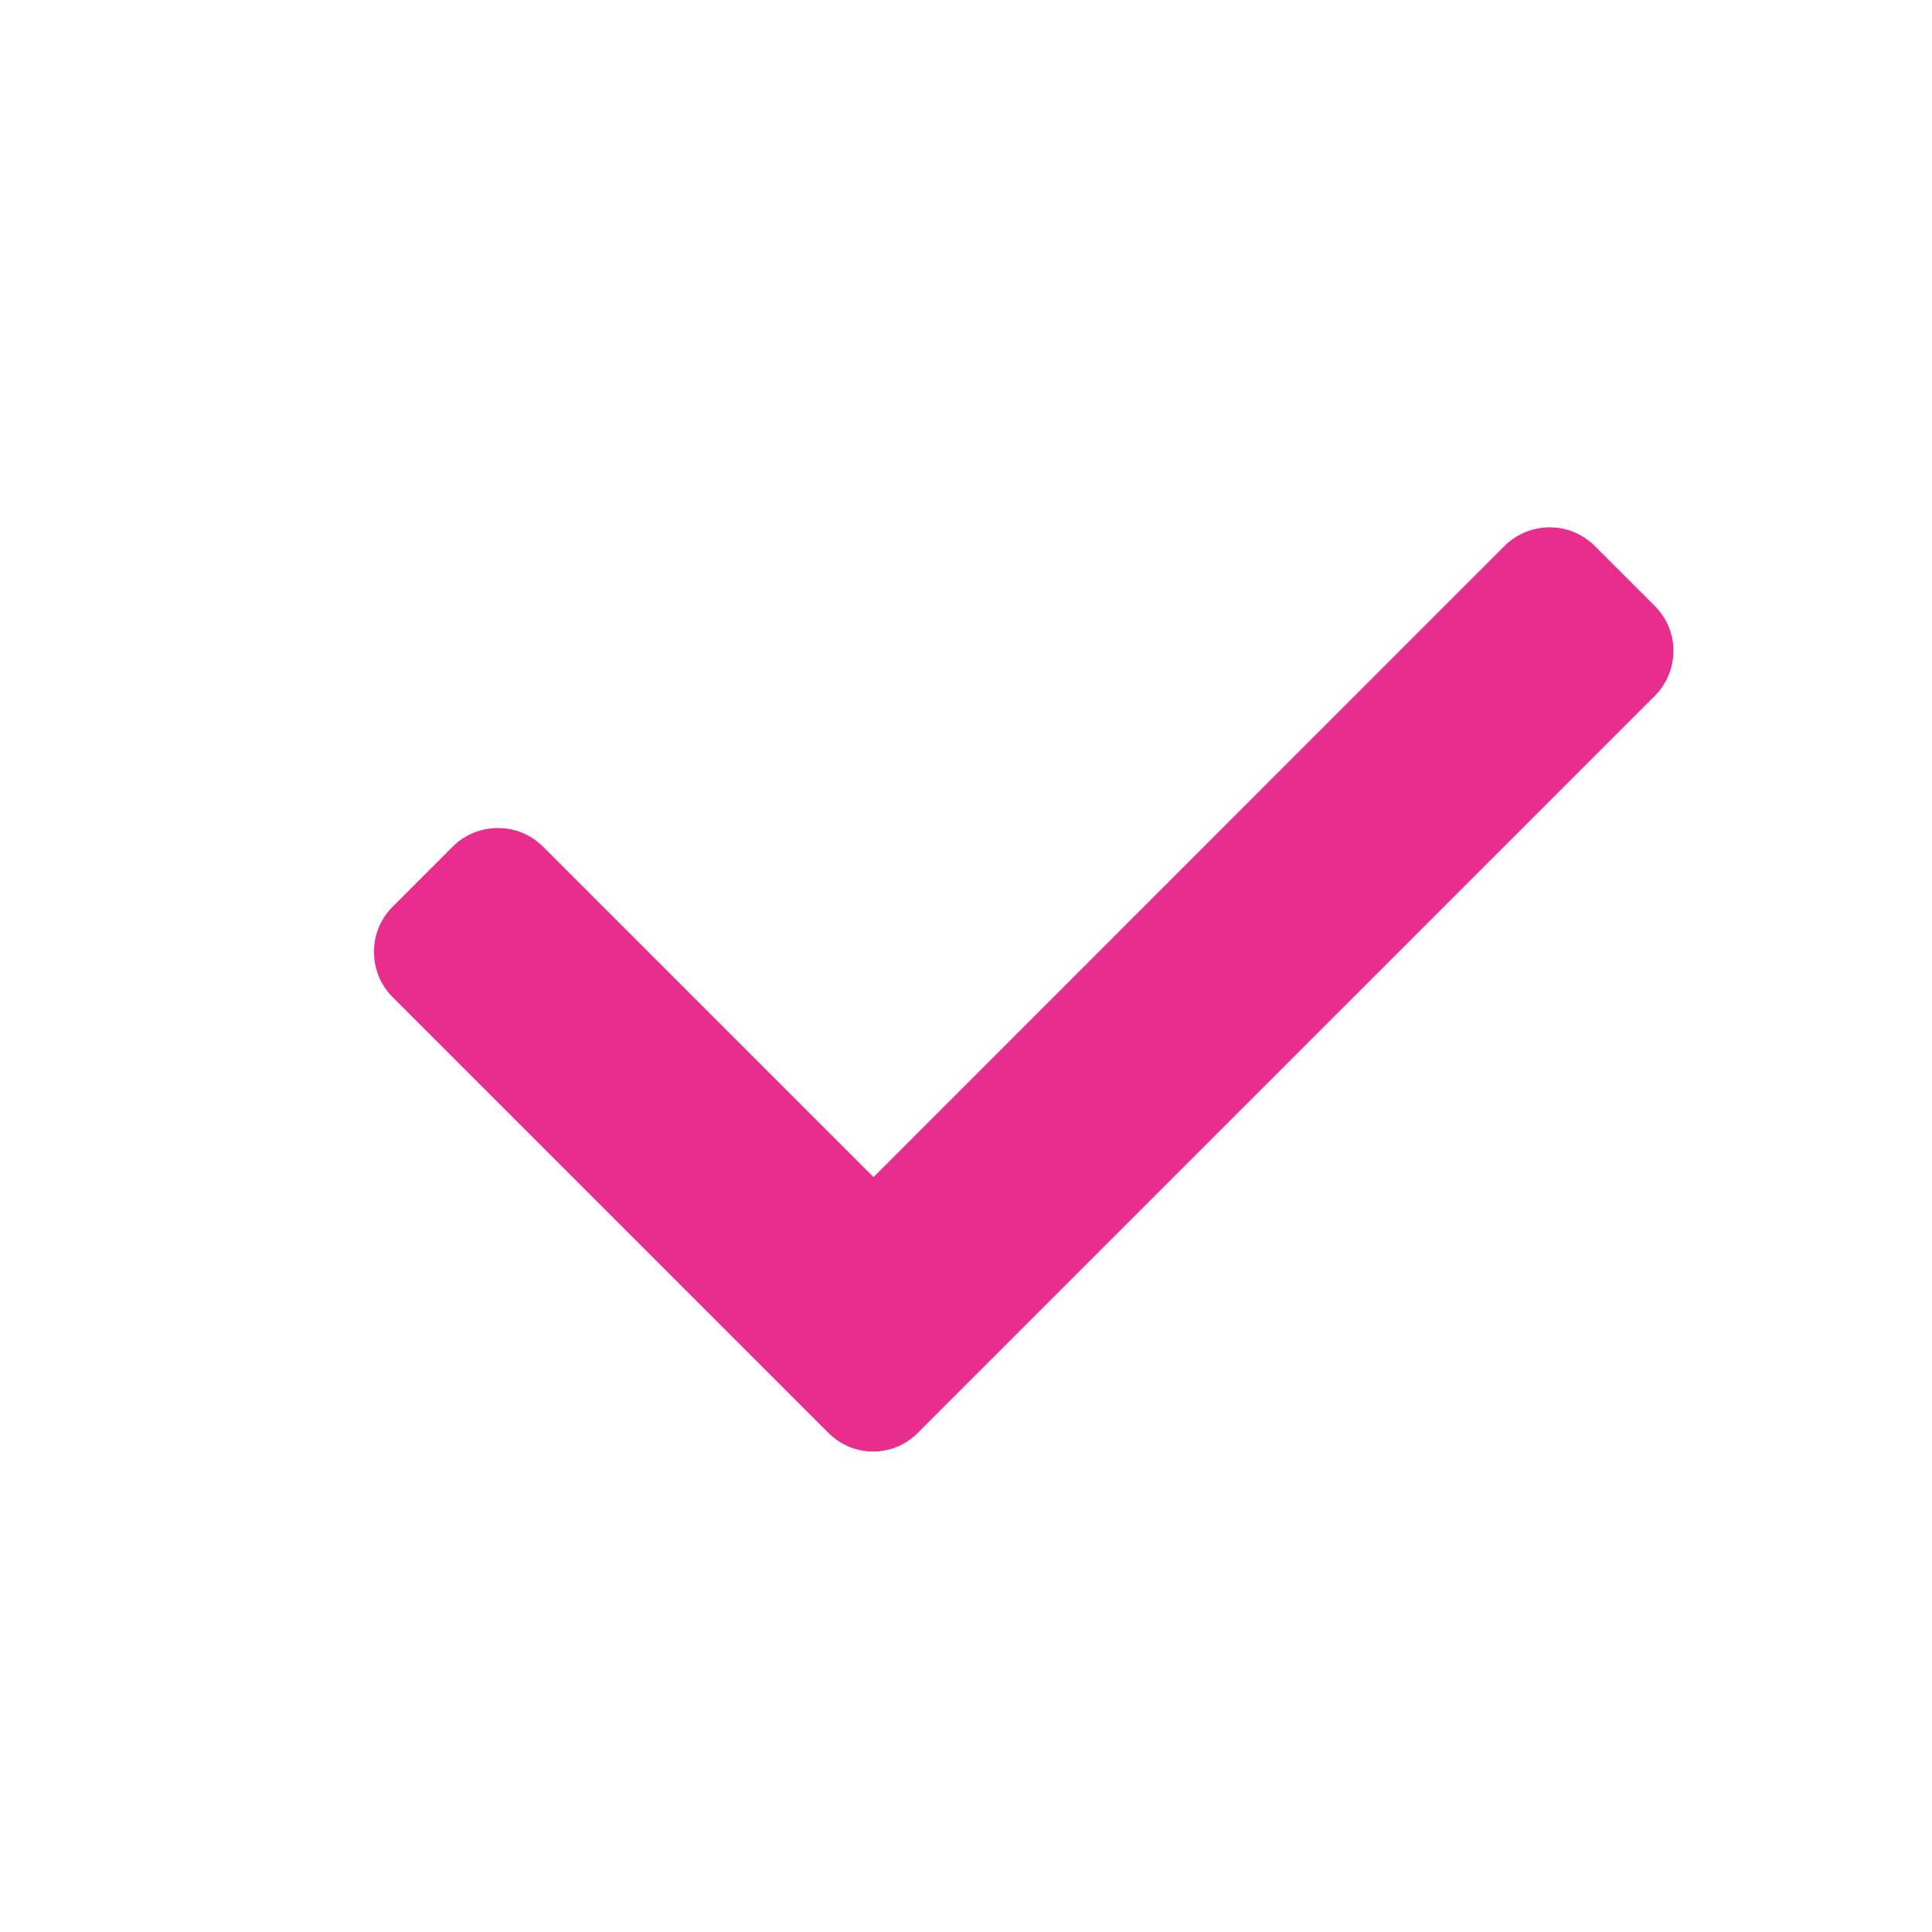
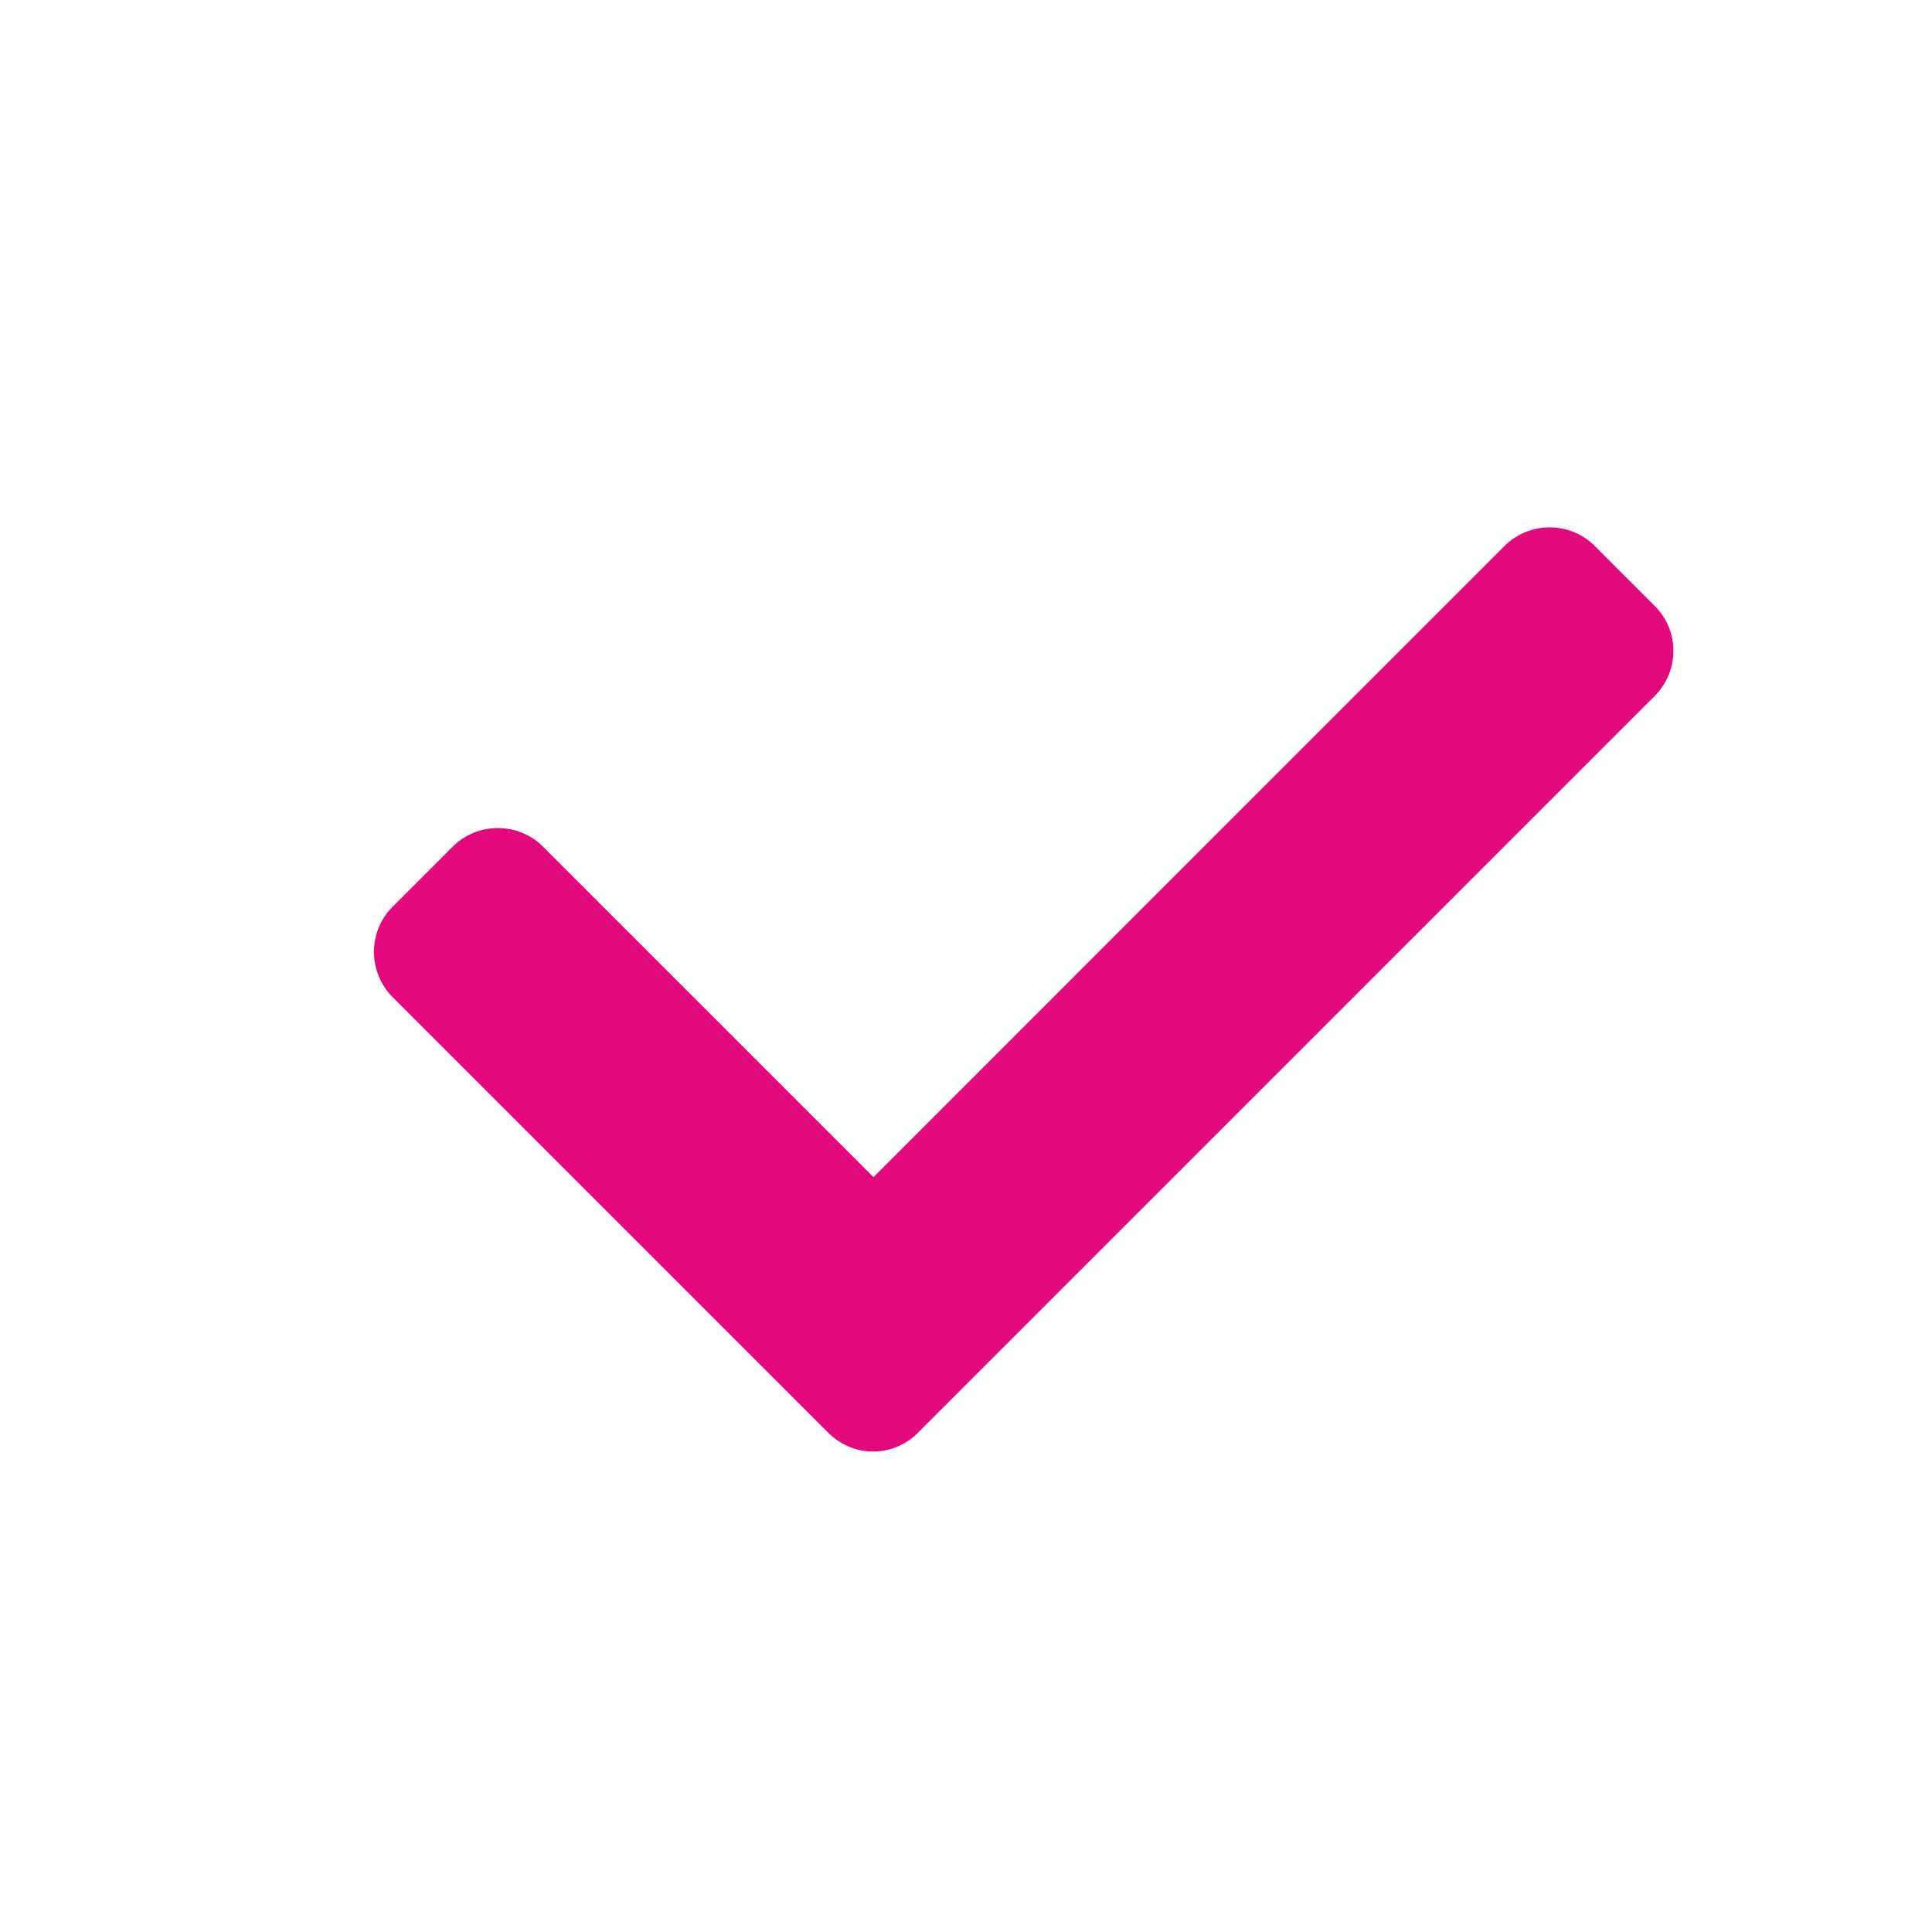
<svg xmlns="http://www.w3.org/2000/svg" version="1.1" id="Laag_1" x="0px" y="0px" width="128px" height="128px" viewBox="0 0 128 128" enable-background="new 0 0 128 128" xml:space="preserve">
-   <path fill="#E82D8C" d="M109.642,40.158l-3.986-3.986c-1.643-1.643-4.324-1.643-5.98,0L57.873,77.989L35.974,56.091  c-1.642-1.642-4.324-1.642-5.98,0l-3.986,3.987c-1.642,1.642-1.642,4.323,0,5.98l28.861,28.86c0.828,0.828,1.895,1.25,2.976,1.25  s2.162-0.422,2.976-1.25l48.78-48.78C111.285,44.468,111.285,41.801,109.642,40.158" />
+   <path fill="#E4087D" d="M109.642,40.158l-3.986-3.986c-1.643-1.643-4.324-1.643-5.98,0L57.873,77.989L35.974,56.091  c-1.642-1.642-4.324-1.642-5.98,0l-3.986,3.987c-1.642,1.642-1.642,4.323,0,5.98l28.861,28.86c0.828,0.828,1.895,1.25,2.976,1.25  s2.162-0.422,2.976-1.25l48.78-48.78C111.285,44.468,111.285,41.801,109.642,40.158" />
</svg>
